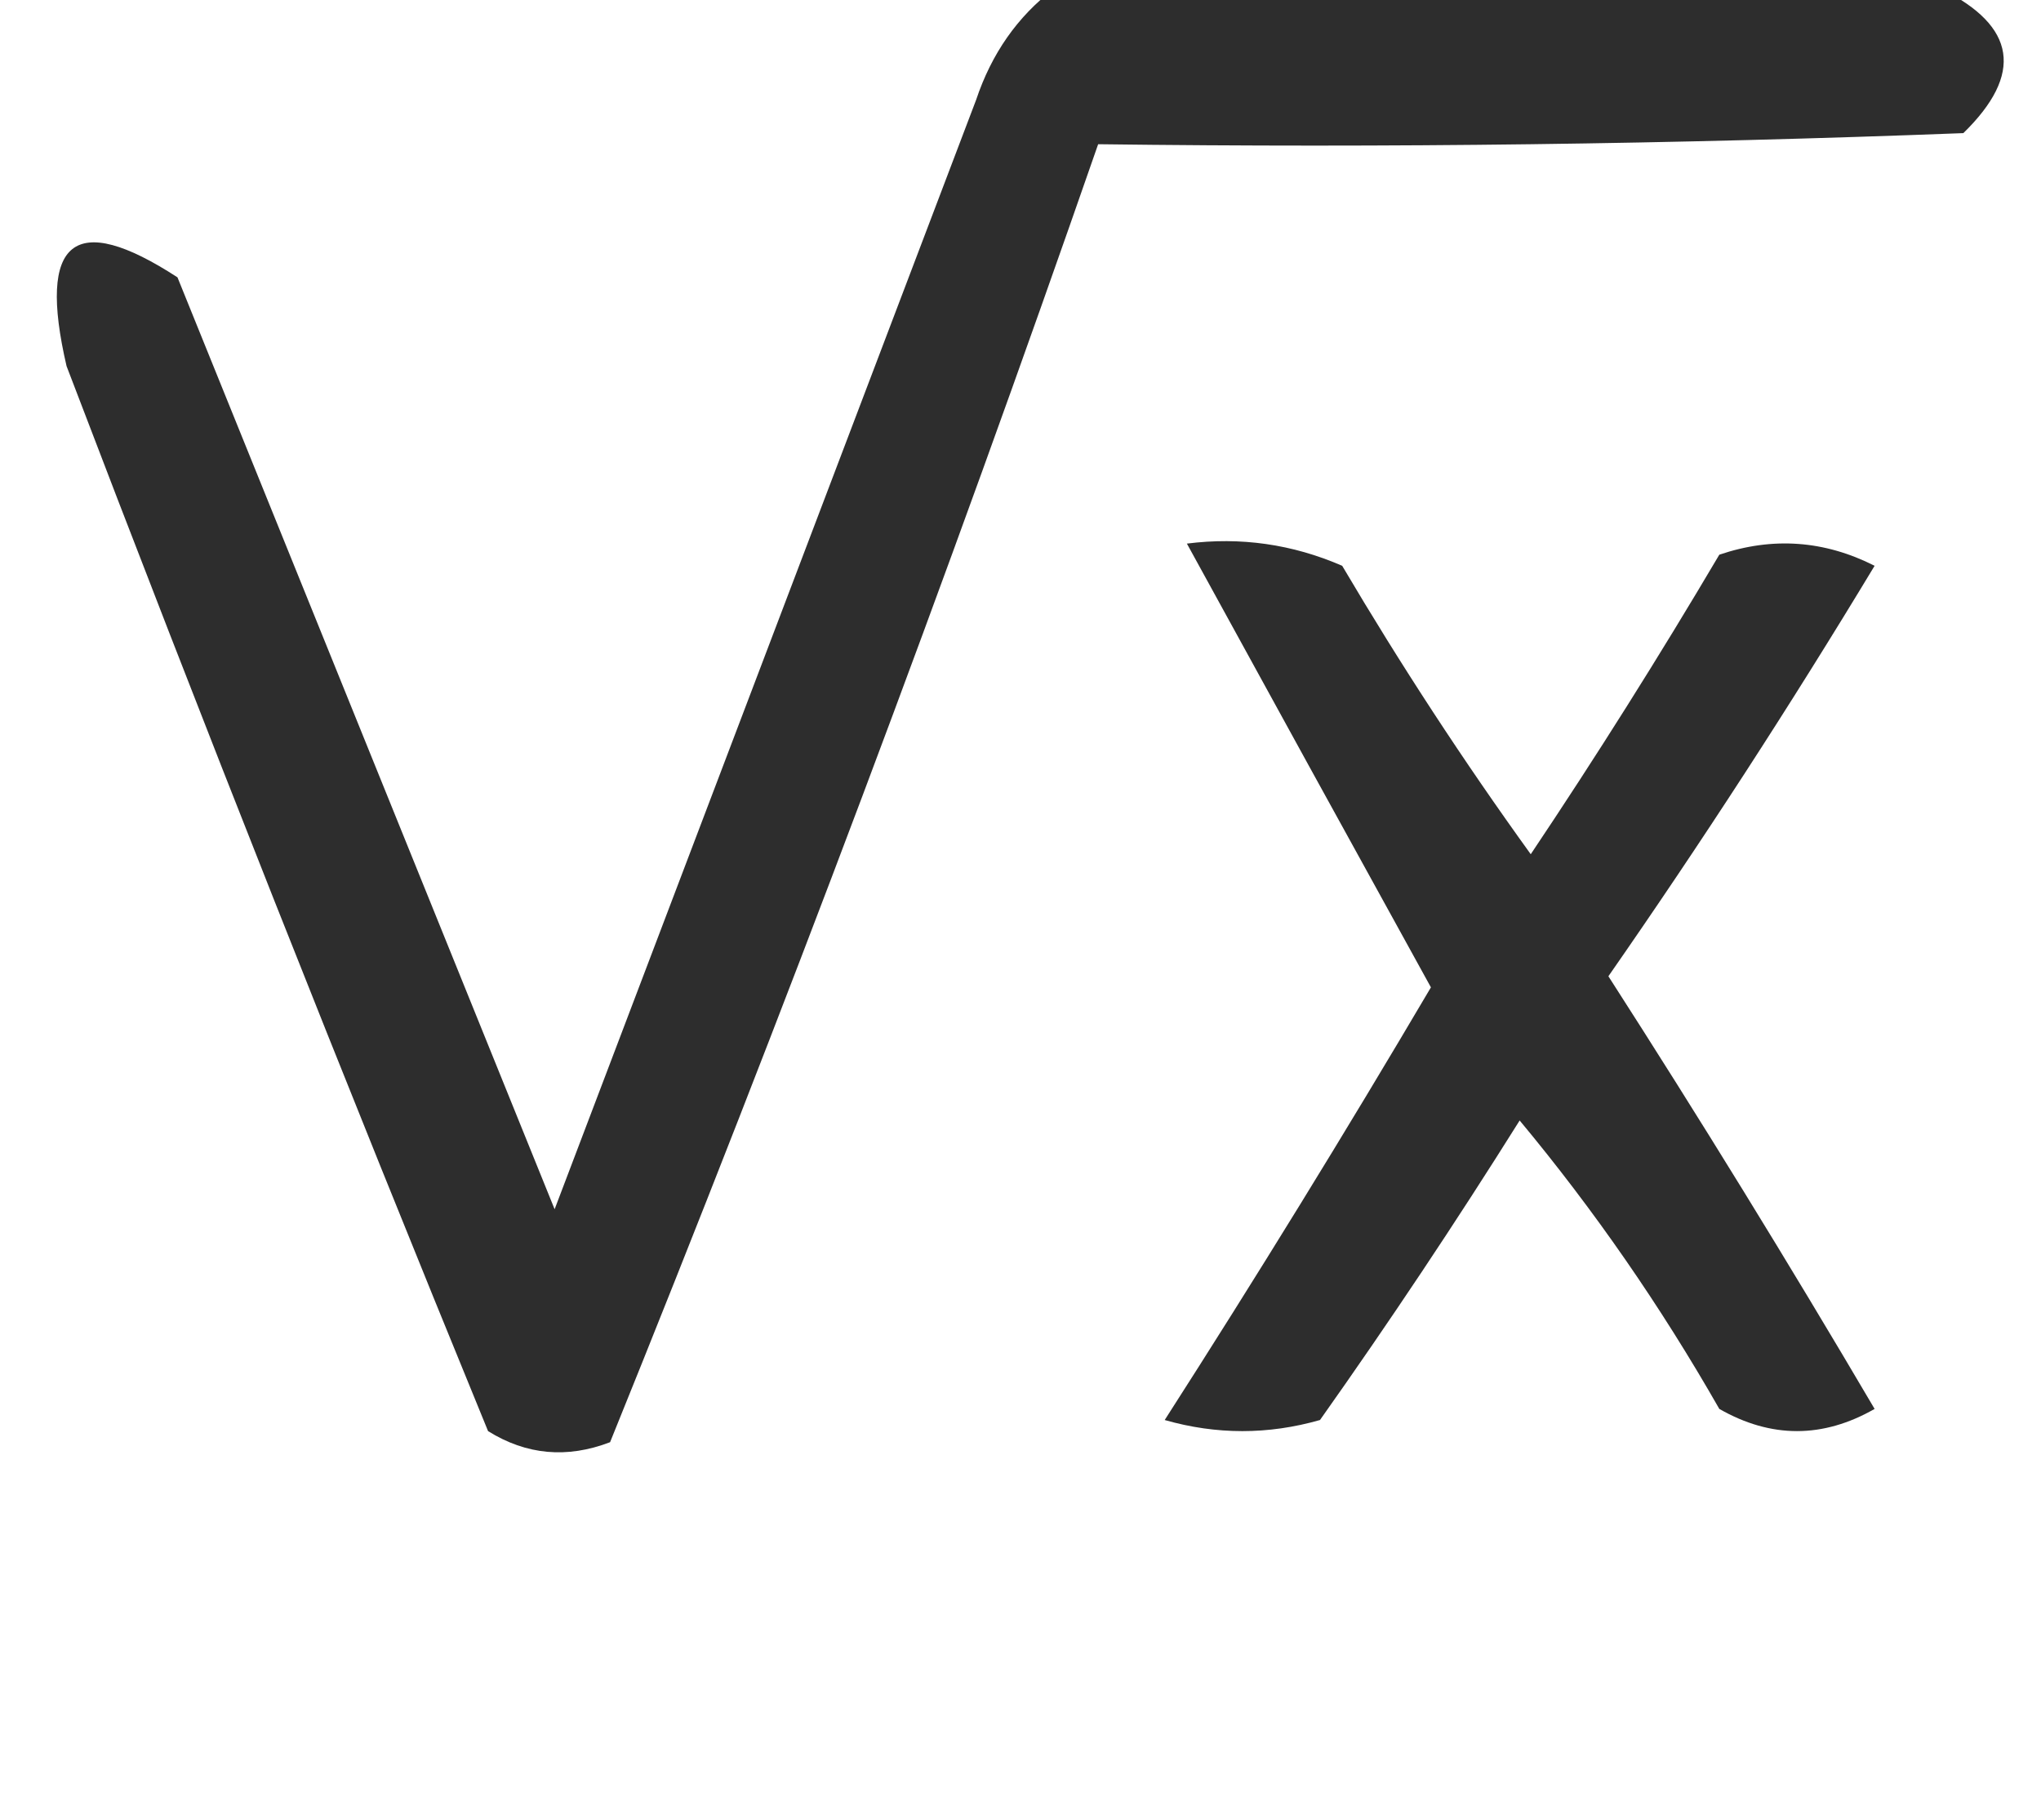
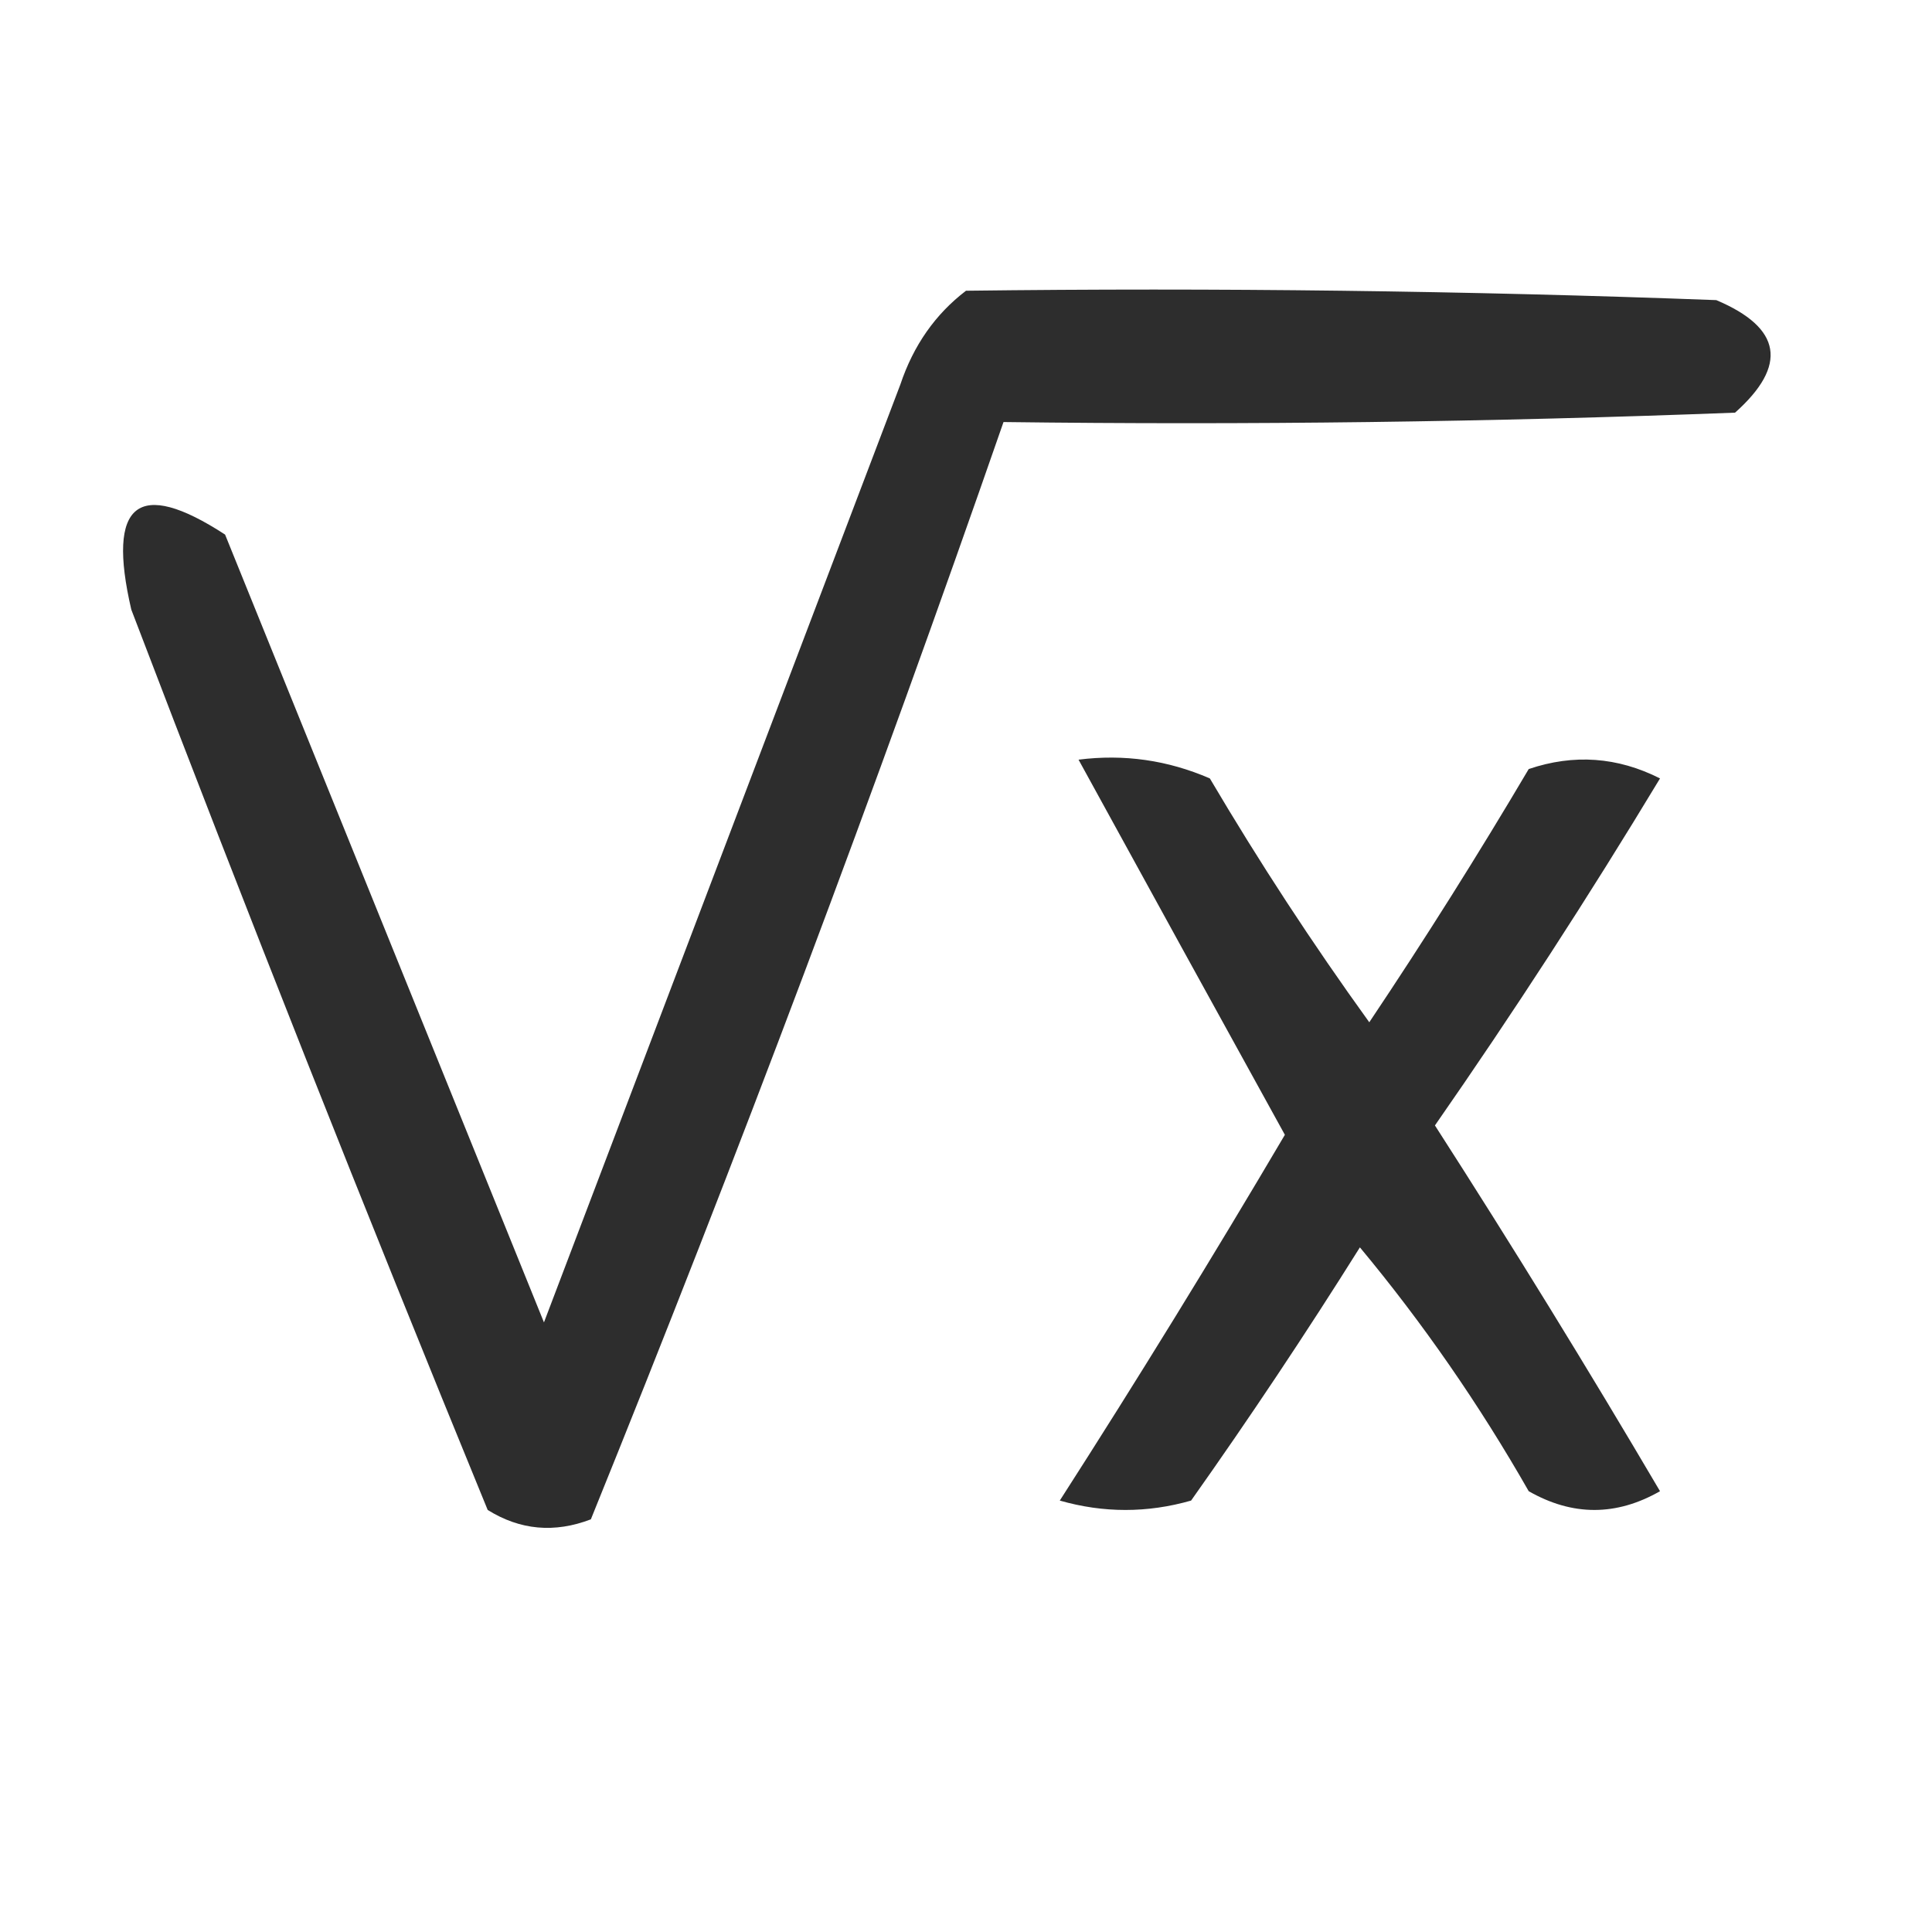
- <svg xmlns="http://www.w3.org/2000/svg" version="1.1" width="92px" height="82px" style="shape-rendering:geometricPrecision; text-rendering:geometricPrecision; image-rendering:optimizeQuality; fill-rule:evenodd; clip-rule:evenodd">
+ <svg xmlns="http://www.w3.org/2000/svg" version="1.1" width="103px" height="103px" style="shape-rendering:geometricPrecision; text-rendering:geometricPrecision; image-rendering:optimizeQuality; fill-rule:evenodd; clip-rule:evenodd">
  <g>
-     <path style="opacity:0.823" fill="#000000" d="M 47.5,-0.5 C 60.833,-0.5 74.167,-0.5 87.5,-0.5C 90.89,1.175 91.223,3.341 88.5,6C 75.504,6.5 62.504,6.667 49.5,6.5C 42.663,26.175 35.33,45.675 27.5,65C 25.559,65.743 23.726,65.576 22,64.5C 15.471,48.579 9.137,32.579 3,16.5C 1.677,10.804 3.344,9.471 8,12.5C 13.667,26.5 19.333,40.5 25,54.5C 31.333,37.833 37.667,21.167 44,4.5C 44.697,2.416 45.864,0.749 47.5,-0.5 Z" />
+     <path style="opacity:0.823" fill="#000000" d="M 51.5,15.5 C 64.838,15.333 78.171,15.5 91.5,16C 94.993,17.478 95.326,19.478 92.5,22C 79.504,22.5 66.504,22.667 53.5,22.5C 46.663,42.175 39.33,61.675 31.5,81C 29.559,81.743 27.726,81.576 26,80.5C 19.471,64.579 13.137,48.579 7,32.5C 5.677,26.804 7.344,25.471 12,28.5C 17.667,42.5 23.333,56.5 29,70.5C 35.333,53.833 41.667,37.167 48,20.5C 48.697,18.416 49.864,16.749 51.5,15.5 Z" />
  </g>
  <g>
-     <path style="opacity:0.824" fill="#000000" d="M 53.5,24.5 C 55.924,24.192 58.257,24.526 60.5,25.5C 63.137,29.968 65.97,34.302 69,38.5C 71.958,34.084 74.792,29.584 77.5,25C 79.902,24.186 82.235,24.353 84.5,25.5C 80.697,31.801 76.697,37.968 72.5,44C 76.625,50.416 80.625,56.916 84.5,63.5C 82.167,64.833 79.833,64.833 77.5,63.5C 74.857,58.868 71.857,54.535 68.5,50.5C 65.624,55.086 62.624,59.586 59.5,64C 57.167,64.667 54.833,64.667 52.5,64C 56.641,57.545 60.641,51.045 64.5,44.5C 60.815,37.823 57.149,31.156 53.5,24.5 Z" />
+     <path style="opacity:0.824" fill="#000000" d="M 57.5,40.5 C 59.924,40.192 62.257,40.526 64.5,41.5C 67.137,45.968 69.97,50.302 73,54.5C 75.958,50.084 78.792,45.584 81.5,41C 83.902,40.186 86.235,40.353 88.5,41.5C 84.697,47.801 80.697,53.968 76.5,60C 80.625,66.416 84.625,72.916 88.5,79.5C 86.167,80.833 83.833,80.833 81.5,79.5C 78.857,74.868 75.857,70.535 72.5,66.5C 69.624,71.086 66.624,75.586 63.5,80C 61.167,80.667 58.833,80.667 56.5,80C 60.641,73.546 64.641,67.046 68.5,60.5C 64.815,53.823 61.149,47.156 57.5,40.5 Z" />
  </g>
</svg>
